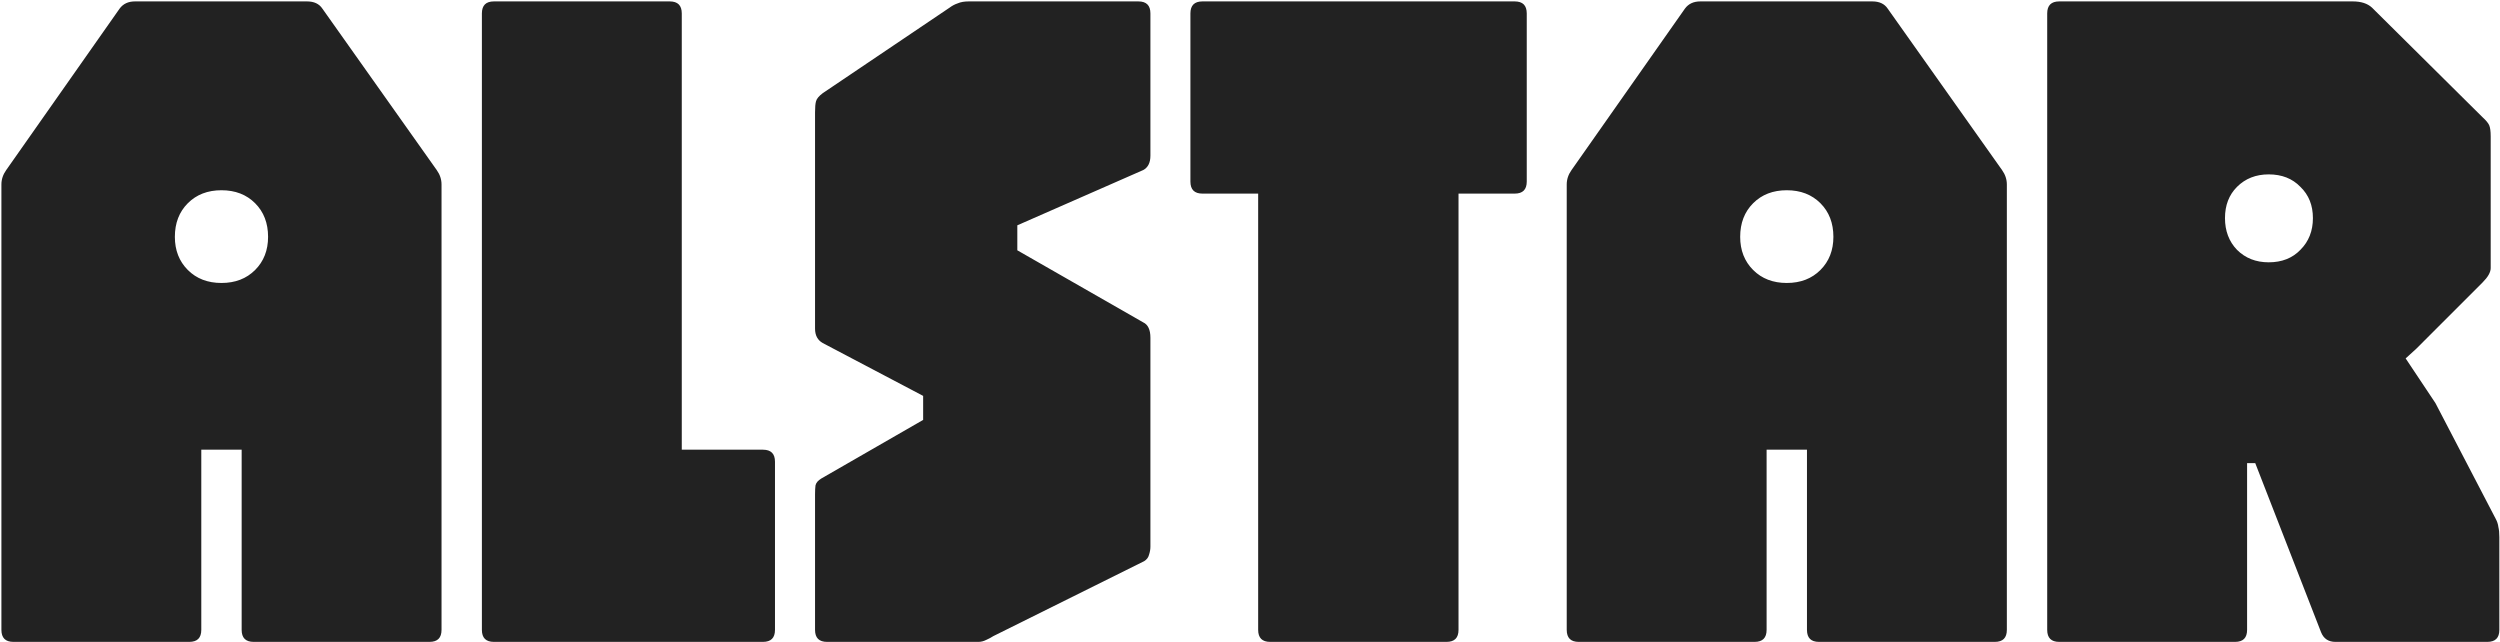
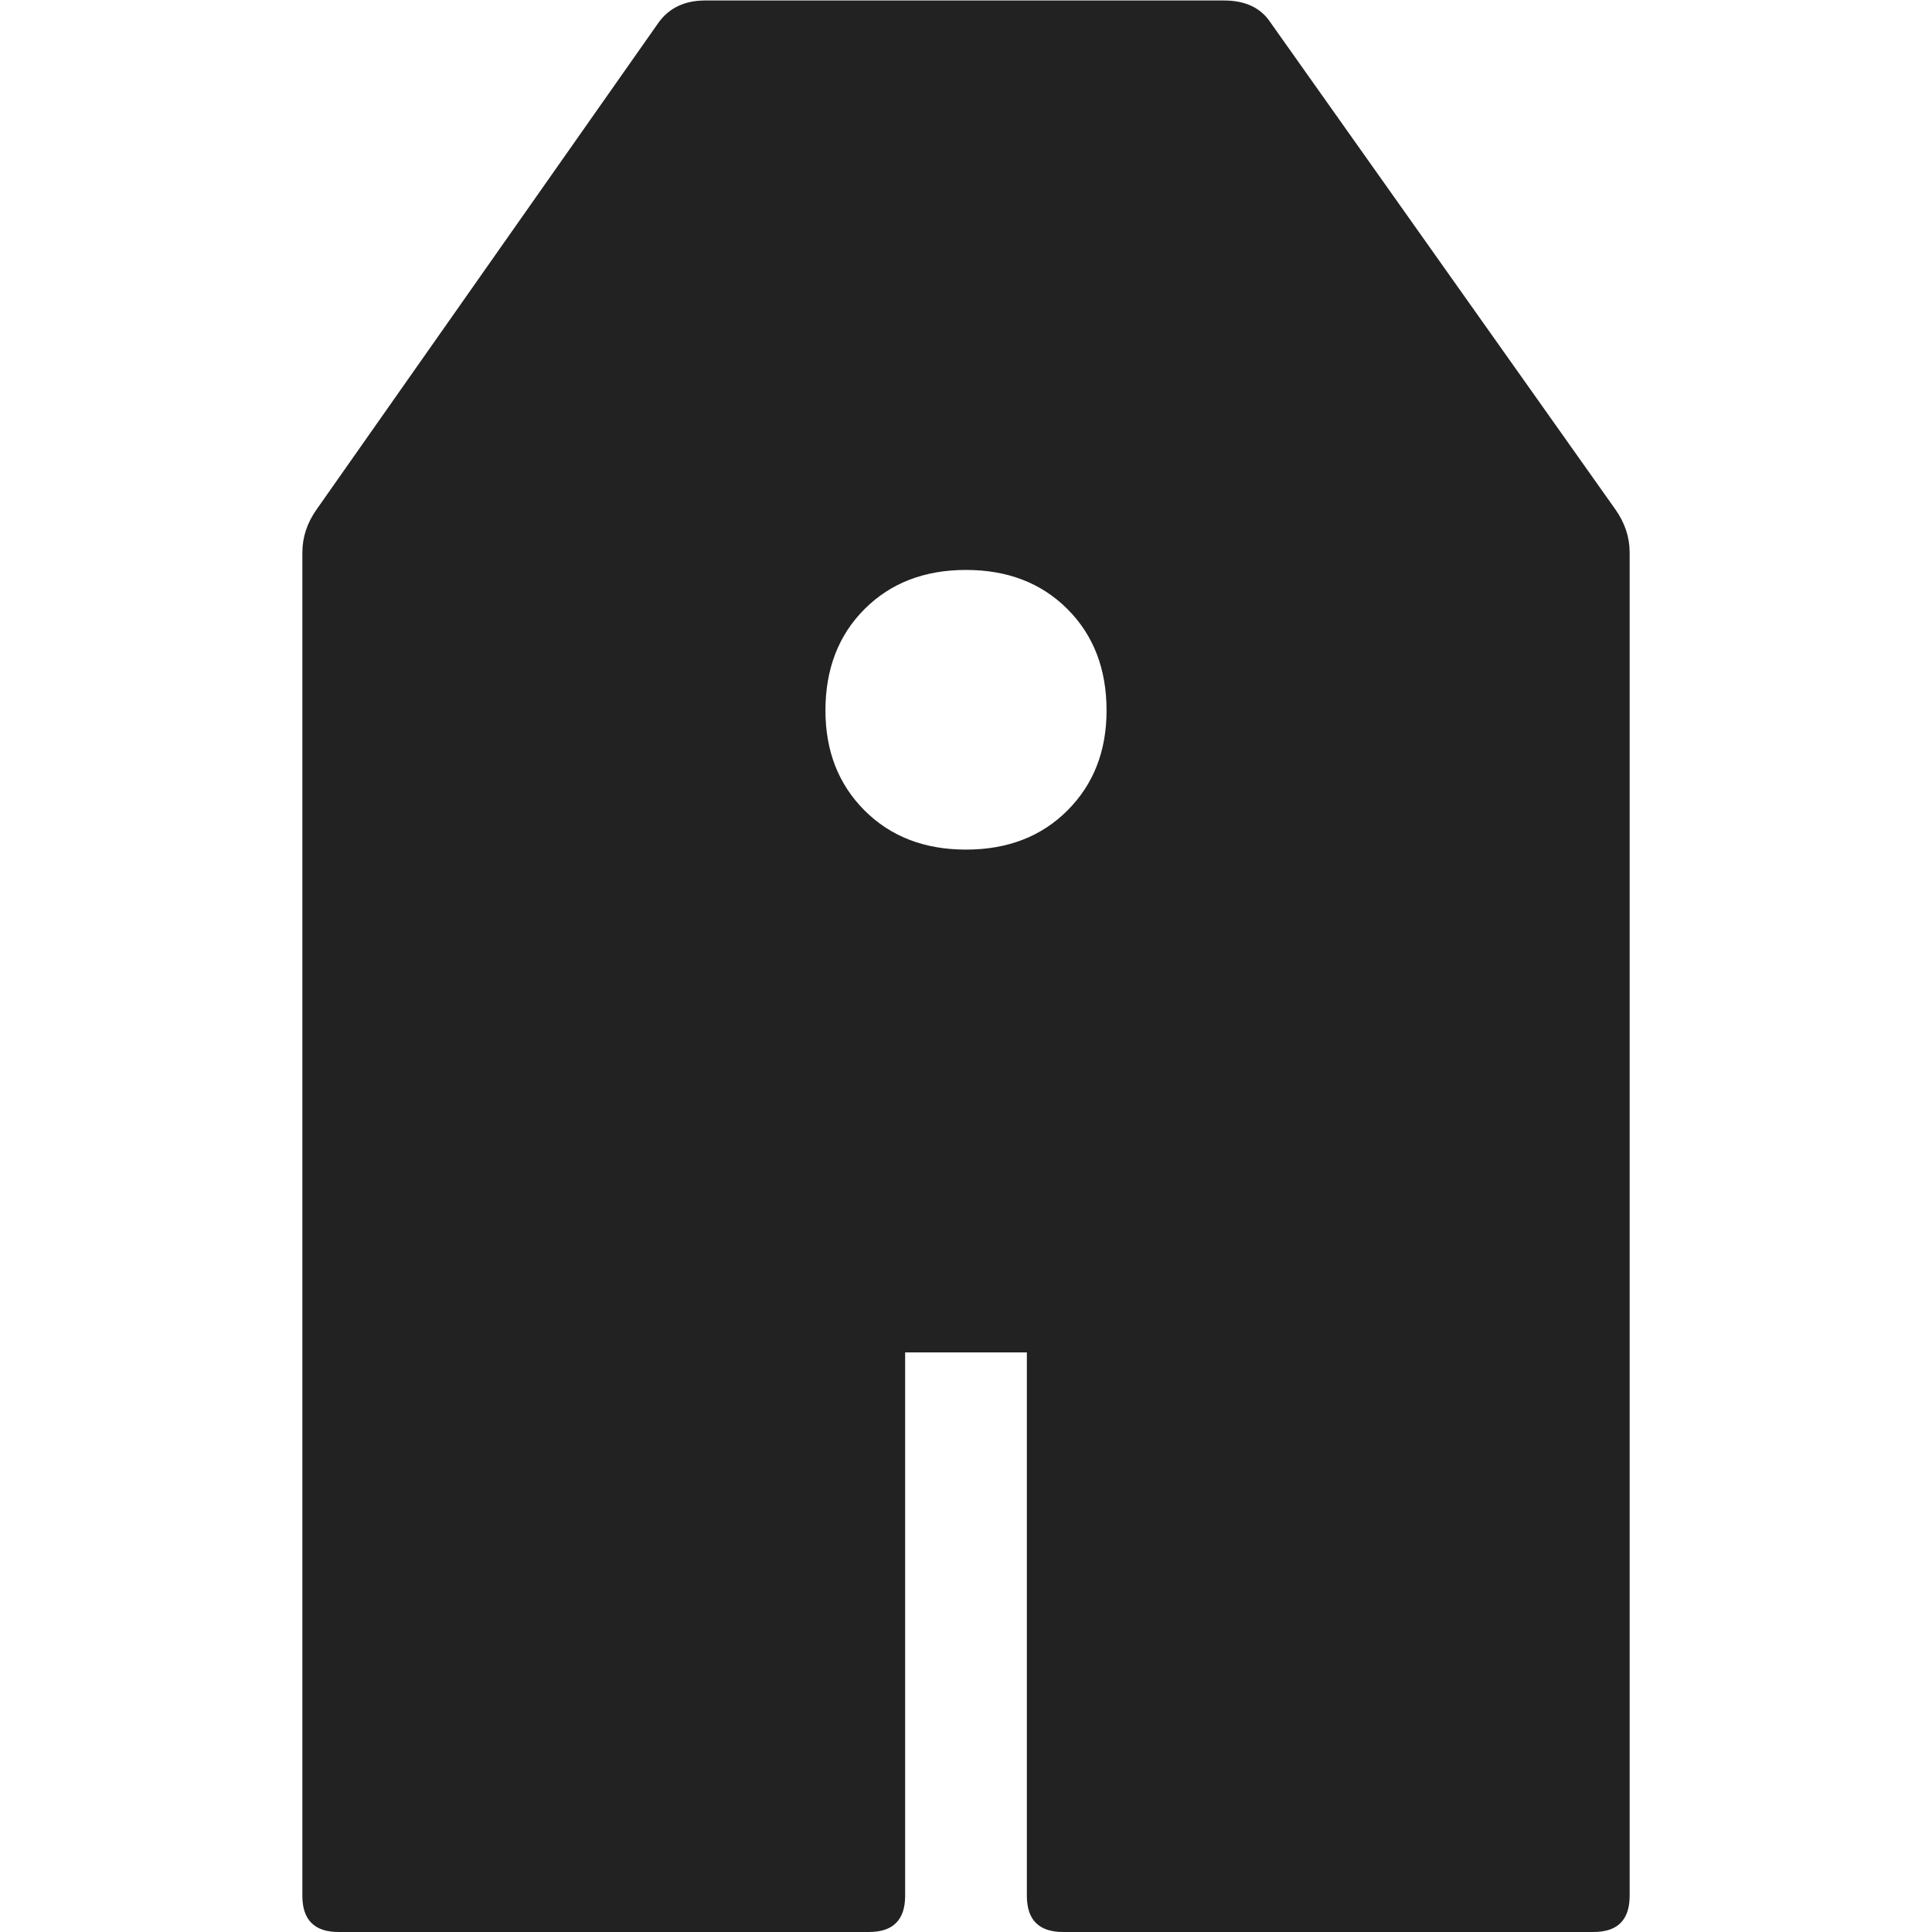
- <svg viewBox="0 0 1332 342" fill="none">
-   <path d="M7.152 342C2.885 342 0.752 339.867 0.752 335.6V98.288C0.752 95.557 1.605 92.997 3.312 90.608L63.728 4.592C65.605 2.032 68.336 0.752 71.92 0.752H163.568C167.323 0.752 170.053 2.032 171.76 4.592L232.688 90.608C234.395 92.997 235.248 95.557 235.248 98.288V335.6C235.248 339.867 233.115 342 228.848 342H135.152C130.885 342 128.752 339.867 128.752 335.6V239.6H107.248V335.6C107.248 339.867 105.115 342 100.848 342H7.152ZM118 150.768C125.339 150.768 131.312 148.464 135.92 143.856C140.528 139.248 142.832 133.36 142.832 126.192C142.832 118.853 140.528 112.88 135.92 108.272C131.312 103.664 125.339 101.36 118 101.36C110.661 101.36 104.688 103.664 100.08 108.272C95.472 112.88 93.168 118.853 93.168 126.192C93.168 133.36 95.472 139.248 100.08 143.856C104.688 148.464 110.661 150.768 118 150.768ZM263.152 342C258.885 342 256.752 339.867 256.752 335.6V7.152C256.752 2.885 258.885 0.752 263.152 0.752H356.848C361.115 0.752 363.248 2.885 363.248 7.152V239.6H406.512C410.779 239.6 412.912 241.733 412.912 246V335.6C412.912 339.867 410.779 342 406.512 342H263.152ZM440.652 342C436.385 342 434.252 339.867 434.252 335.6V263.408C434.252 261.36 434.337 259.739 434.508 258.544C434.849 257.179 435.873 255.984 437.58 254.96L491.852 223.728V210.928L438.348 182.768C435.617 181.232 434.252 178.672 434.252 175.088V59.888C434.252 57.157 434.423 55.195 434.764 54C435.105 52.635 436.3 51.184 438.348 49.648L505.932 4.08C507.297 3.056 508.748 2.288 510.284 1.776C511.82 1.093 513.783 0.752 516.172 0.752H606.54C610.807 0.752 612.94 2.885 612.94 7.152V82.928C612.94 86.683 611.66 89.243 609.1 90.608L542.028 120.048V133.36L609.1 171.76C611.66 172.955 612.94 175.685 612.94 179.952V291.312C612.94 292.677 612.684 294.128 612.172 295.664C611.831 297.029 610.977 298.139 609.612 298.992L529.228 338.928C528.204 339.611 526.924 340.293 525.388 340.976C524.023 341.659 522.657 342 521.292 342H440.652ZM676.748 342C672.481 342 670.348 339.867 670.348 335.6V103.152H640.652C636.385 103.152 634.252 101.019 634.252 96.752V7.152C634.252 2.885 636.385 0.752 640.652 0.752H807.052C811.319 0.752 813.452 2.885 813.452 7.152V96.752C813.452 101.019 811.319 103.152 807.052 103.152H777.1V335.6C777.1 339.867 774.967 342 770.7 342H676.748ZM841.152 342C836.885 342 834.752 339.867 834.752 335.6V98.288C834.752 95.557 835.605 92.997 837.312 90.608L897.728 4.592C899.605 2.032 902.336 0.752 905.92 0.752H997.568C1001.32 0.752 1004.05 2.032 1005.76 4.592L1066.69 90.608C1068.39 92.997 1069.25 95.557 1069.25 98.288V335.6C1069.25 339.867 1067.11 342 1062.85 342H969.152C964.885 342 962.752 339.867 962.752 335.6V239.6H941.248V335.6C941.248 339.867 939.115 342 934.848 342H841.152ZM952 150.768C959.339 150.768 965.312 148.464 969.92 143.856C974.528 139.248 976.832 133.36 976.832 126.192C976.832 118.853 974.528 112.88 969.92 108.272C965.312 103.664 959.339 101.36 952 101.36C944.661 101.36 938.688 103.664 934.08 108.272C929.472 112.88 927.168 118.853 927.168 126.192C927.168 133.36 929.472 139.248 934.08 143.856C938.688 148.464 944.661 150.768 952 150.768ZM1097.15 342C1092.89 342 1090.75 339.867 1090.75 335.6V7.152C1090.75 2.885 1092.89 0.752 1097.15 0.752H1253.57C1258.01 0.752 1261.42 1.861 1263.81 4.08L1322.69 62.448C1324.57 64.155 1325.76 65.605 1326.27 66.8C1326.78 67.995 1327.04 69.957 1327.04 72.688V142.832C1327.04 145.051 1325.59 147.611 1322.69 150.512L1287.36 185.84L1281.73 190.96L1297.6 214.768L1329.6 276.208C1330.45 277.744 1330.97 279.28 1331.14 280.816C1331.48 282.181 1331.65 283.973 1331.65 286.192V335.6C1331.65 339.867 1329.51 342 1325.25 342H1244.35C1240.6 342 1238.04 340.293 1236.67 336.88L1201.6 246.768H1197.25V335.6C1197.25 339.867 1195.11 342 1190.85 342H1097.15ZM1208.77 139.76C1215.77 139.76 1221.4 137.541 1225.66 133.104C1230.1 128.667 1232.32 123.035 1232.32 116.208C1232.32 109.381 1230.1 103.835 1225.66 99.568C1221.4 95.131 1215.77 92.912 1208.77 92.912C1201.94 92.912 1196.31 95.131 1191.87 99.568C1187.61 103.835 1185.47 109.381 1185.47 116.208C1185.47 123.035 1187.61 128.667 1191.87 133.104C1196.31 137.541 1201.94 139.76 1208.77 139.76Z" fill="#222222" />
+ <svg xmlns="http://www.w3.org/2000/svg" width="512" height="512" viewBox="0 0 512 512" fill="none">
+   <path d="M89.728 512C83.328 512 80.128 508.8 80.128 502.4V146.432C80.128 142.336 81.408 138.496 83.968 134.912L174.592 5.888C177.408 2.048 181.504 0.128 186.88 0.128H324.352C329.984 0.128 334.08 2.048 336.64 5.888L428.032 134.912C430.592 138.496 431.872 142.336 431.872 146.432V502.4C431.872 508.8 428.672 512 422.272 512H281.728C275.328 512 272.128 508.8 272.128 502.4V358.4H239.872V502.4C239.872 508.8 236.672 512 230.272 512H89.728ZM256 225.152C267.008 225.152 275.968 221.696 282.88 214.784C289.792 207.872 293.248 199.04 293.248 188.288C293.248 177.28 289.792 168.32 282.88 161.408C275.968 154.496 267.008 151.04 256 151.04C244.992 151.04 236.032 154.496 229.12 161.408C222.208 168.32 218.752 177.28 218.752 188.288C218.752 199.04 222.208 207.872 229.12 214.784C236.032 221.696 244.992 225.152 256 225.152Z" fill="#222222" />
</svg>
